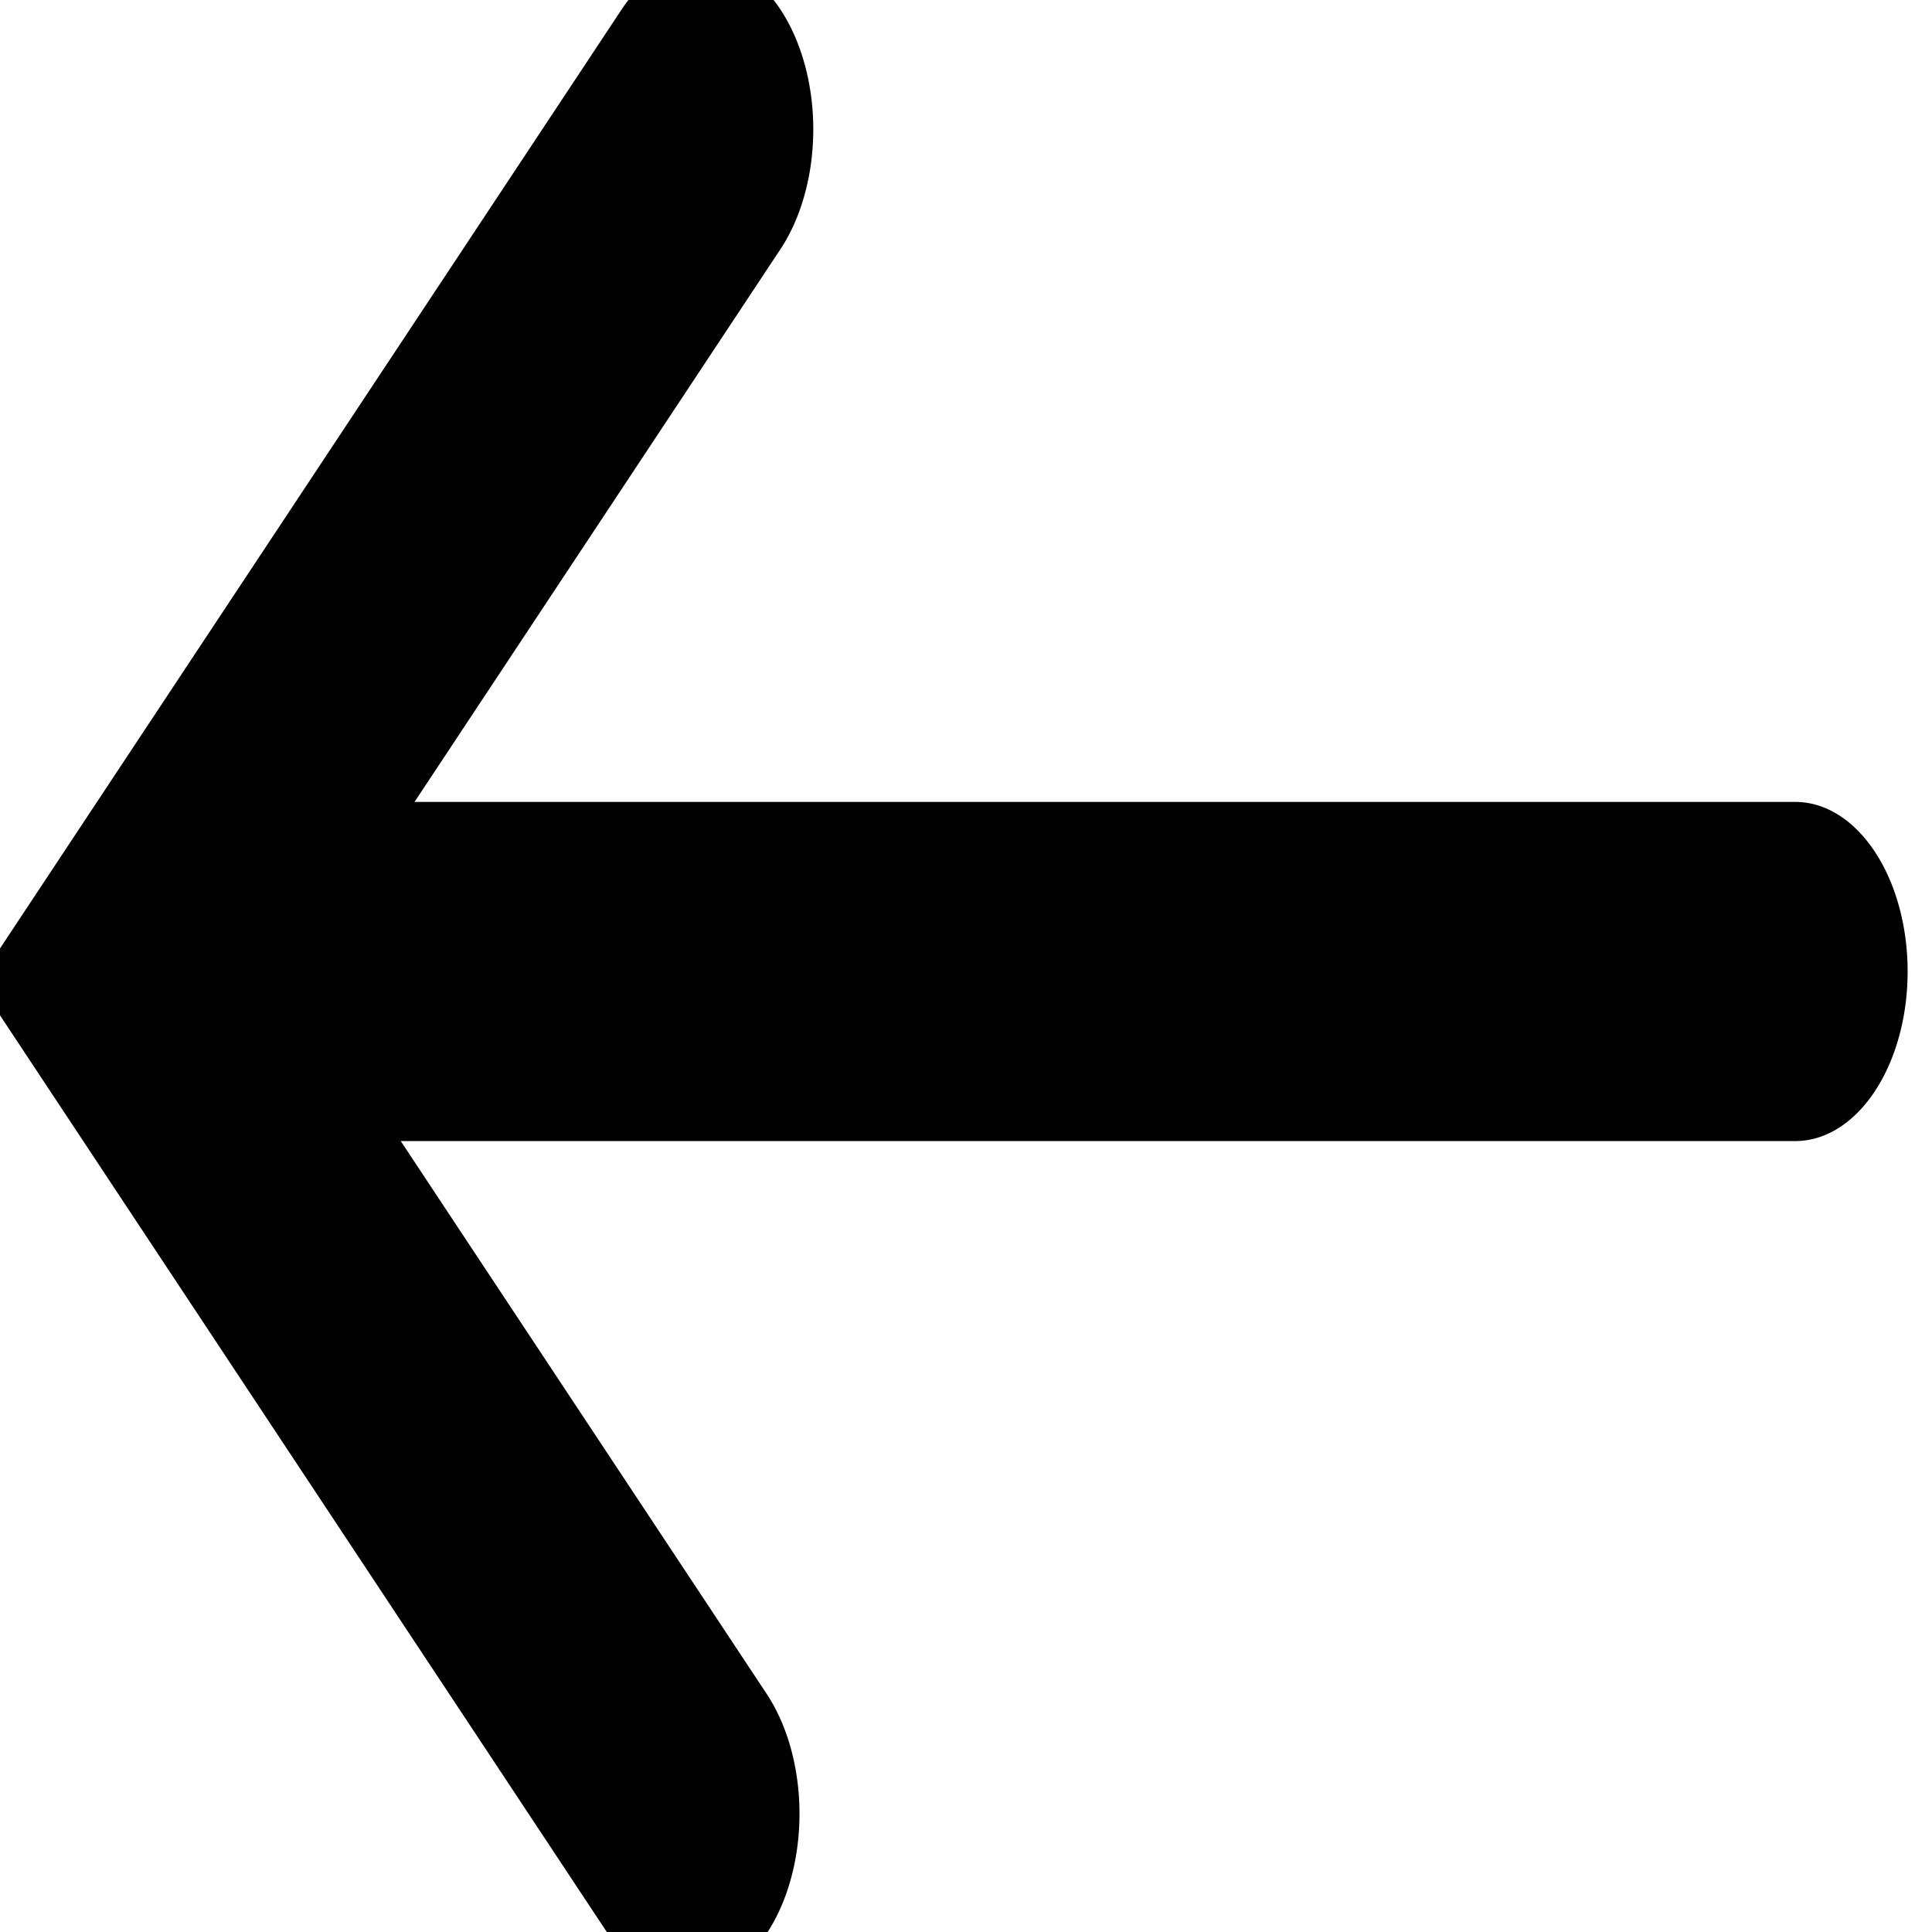
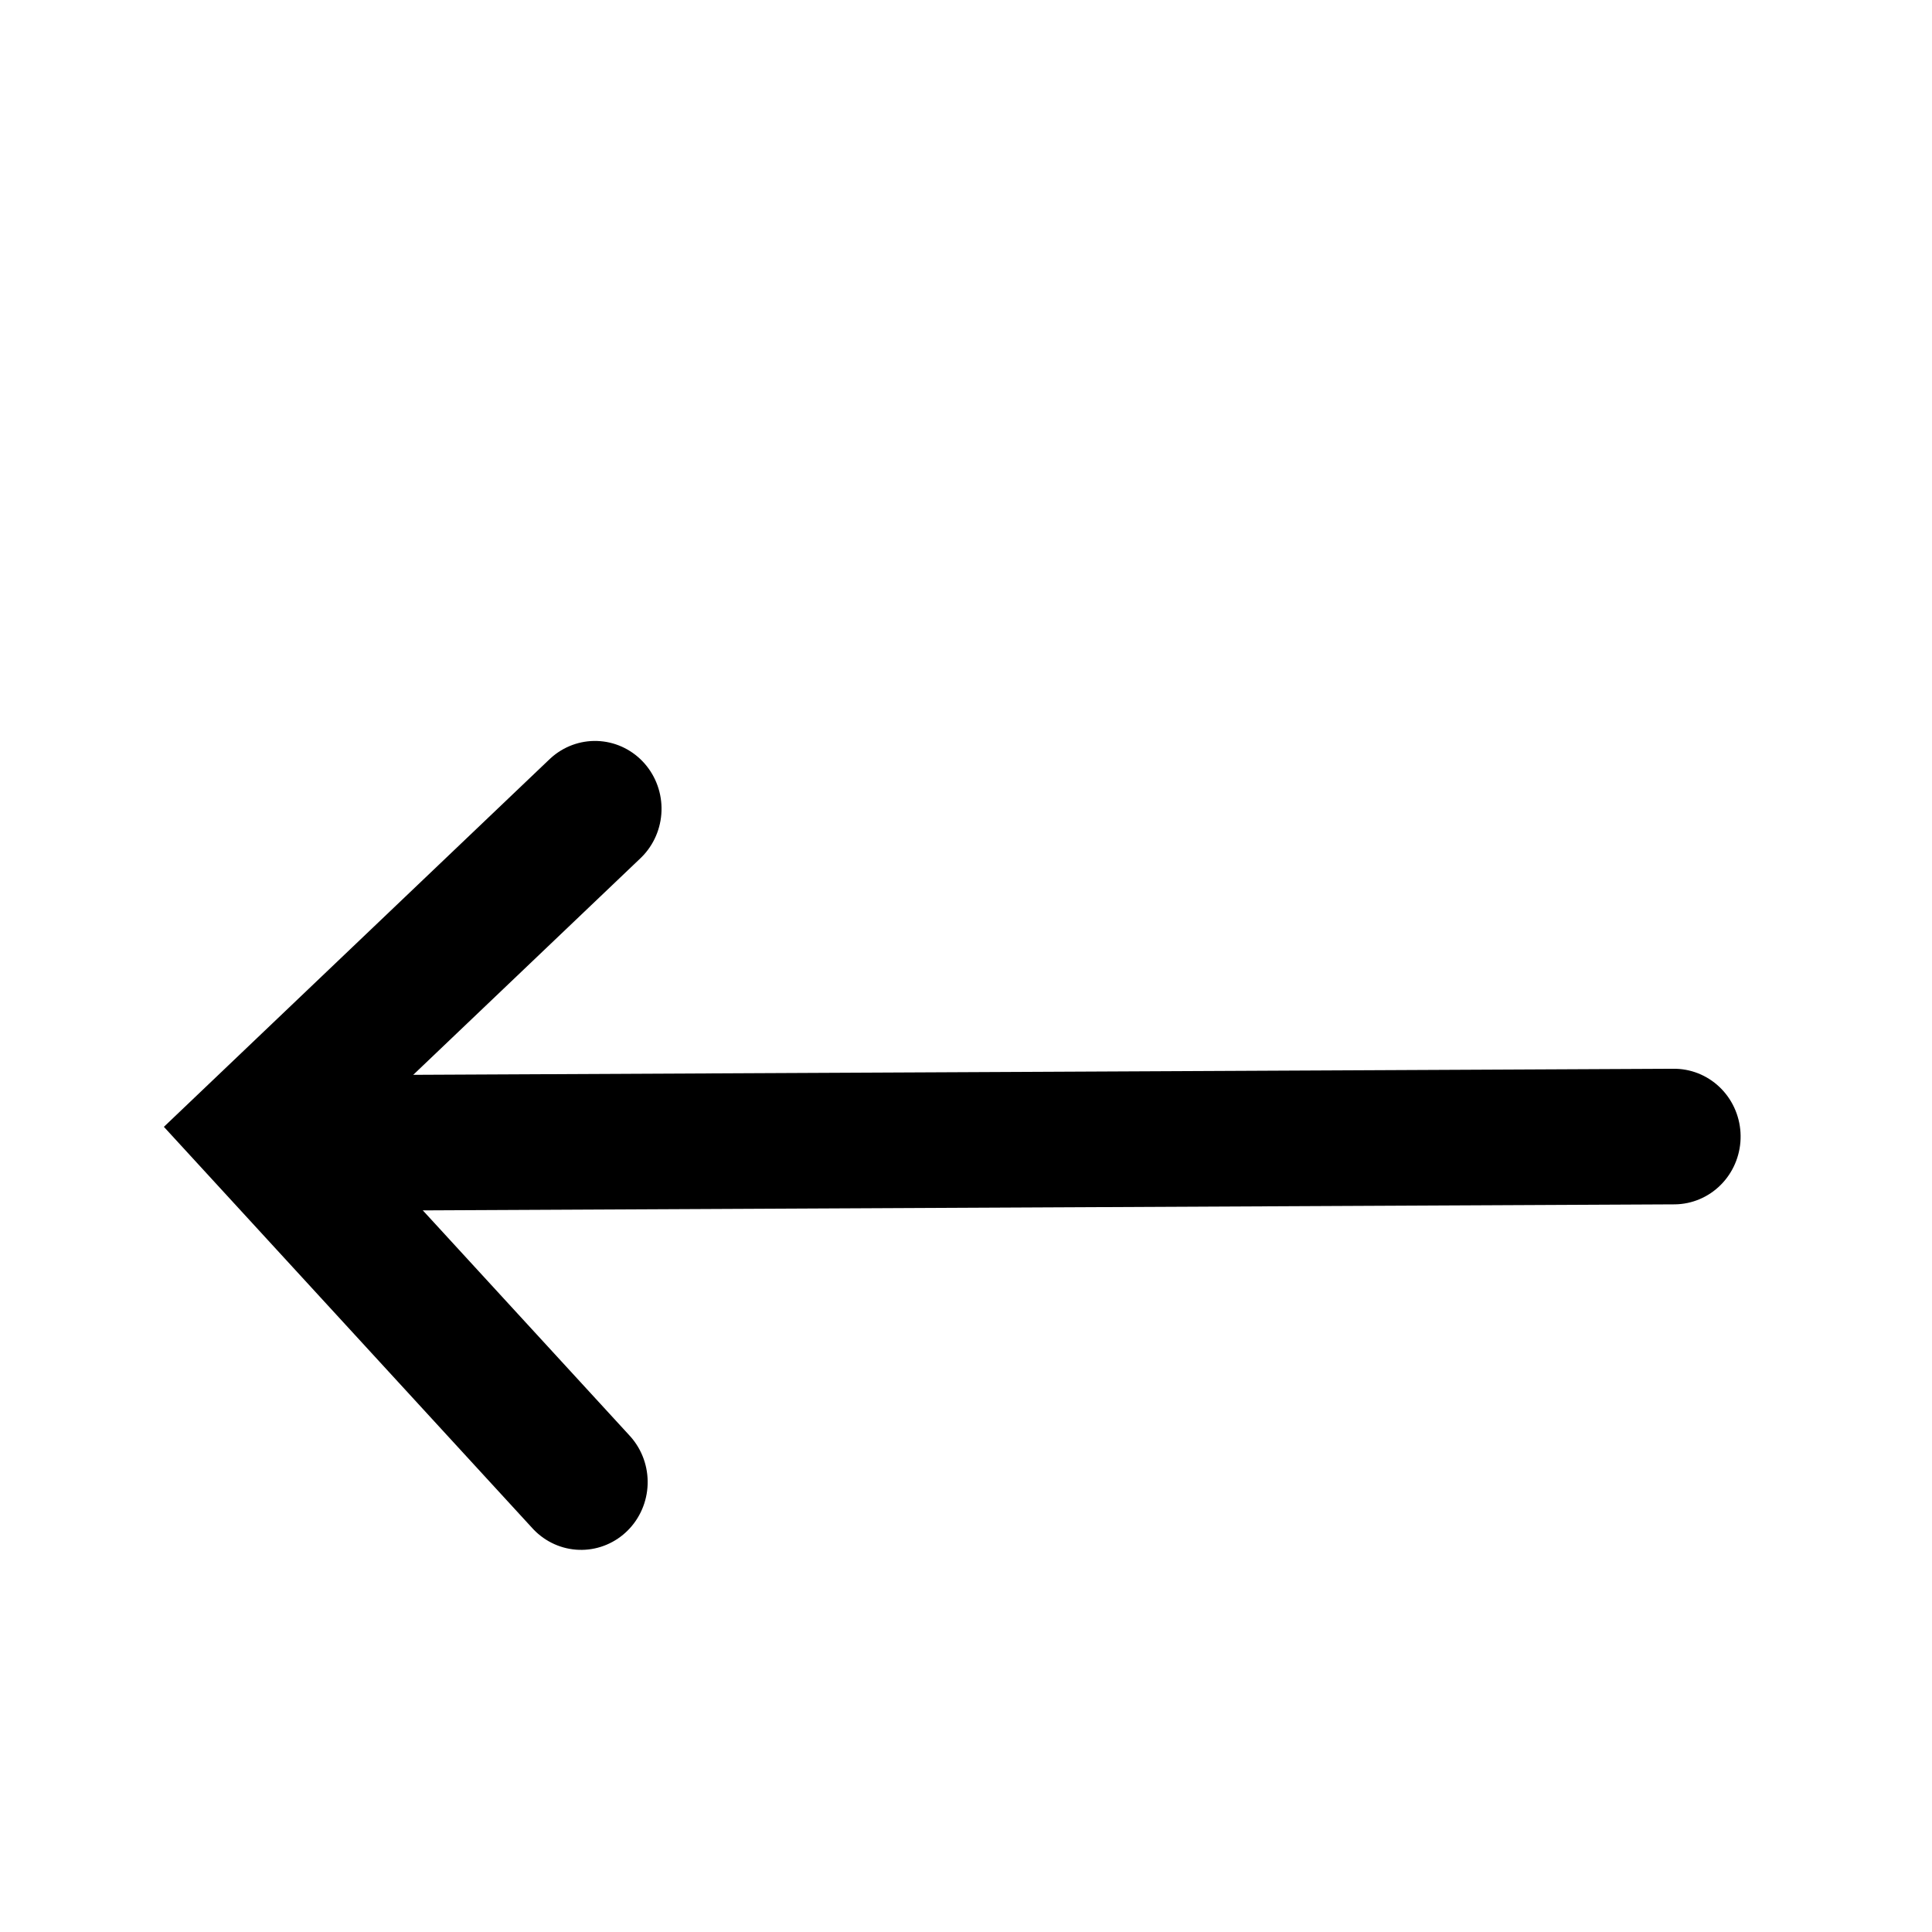
- <svg xmlns="http://www.w3.org/2000/svg" id="svg3054" viewBox="0 0 1000 1000" version="1.1">
-   <g id="layer1" transform="translate(0,-52.36218)">
-     <g id="hori" stroke-linejoin="miter" transform="matrix(-2.493783,0,0,3.767094,-64.66221,-2165.997)" stroke="#000" stroke-linecap="round" stroke-miterlimit="4" stroke-dasharray="none" stroke-width="46.6" fill="none">
-       <path id="path4115-6" d="m-398.57,722.36,302.86,0" />
-       <path id="path4117-9" d="M-171.43,606.65-54.286,723.79-168.57,838.08" />
+ <svg xmlns="http://www.w3.org/2000/svg" id="svg2" viewBox="0 0 100 100" version="1.1">
+   <g id="layer1" transform="translate(0,-952.3622)">
+     <g id="layer1-7" transform="matrix(0.09808831,0,0,0.1011282,-1.014101,945.1803)">
+       <g id="g4377" stroke-linejoin="miter" transform="matrix(1.558474,0,0,1.508835,24069.889,1525.483)" stroke="#000" stroke-linecap="round" stroke-miterlimit="4" stroke-dasharray="none" stroke-width="46.6" fill="none">
+         <g id="g4329" stroke-linejoin="miter" transform="matrix(-0.9663898,-0.03290496,0.03223334,-0.9865259,-15456.924,-240.4489)" stroke="#000" stroke-linecap="round" stroke-miterlimit="4" stroke-dasharray="none" stroke-width="46.6" fill="none">
+           <path id="path4331" d="m-594.15,362.41,451.29-17.188" />
+           <path id="path4333" d="M-215.6,230.98-98.455,348.12-212.74,462.41" />
+         </g>
+       </g>
    </g>
  </g>
</svg>
